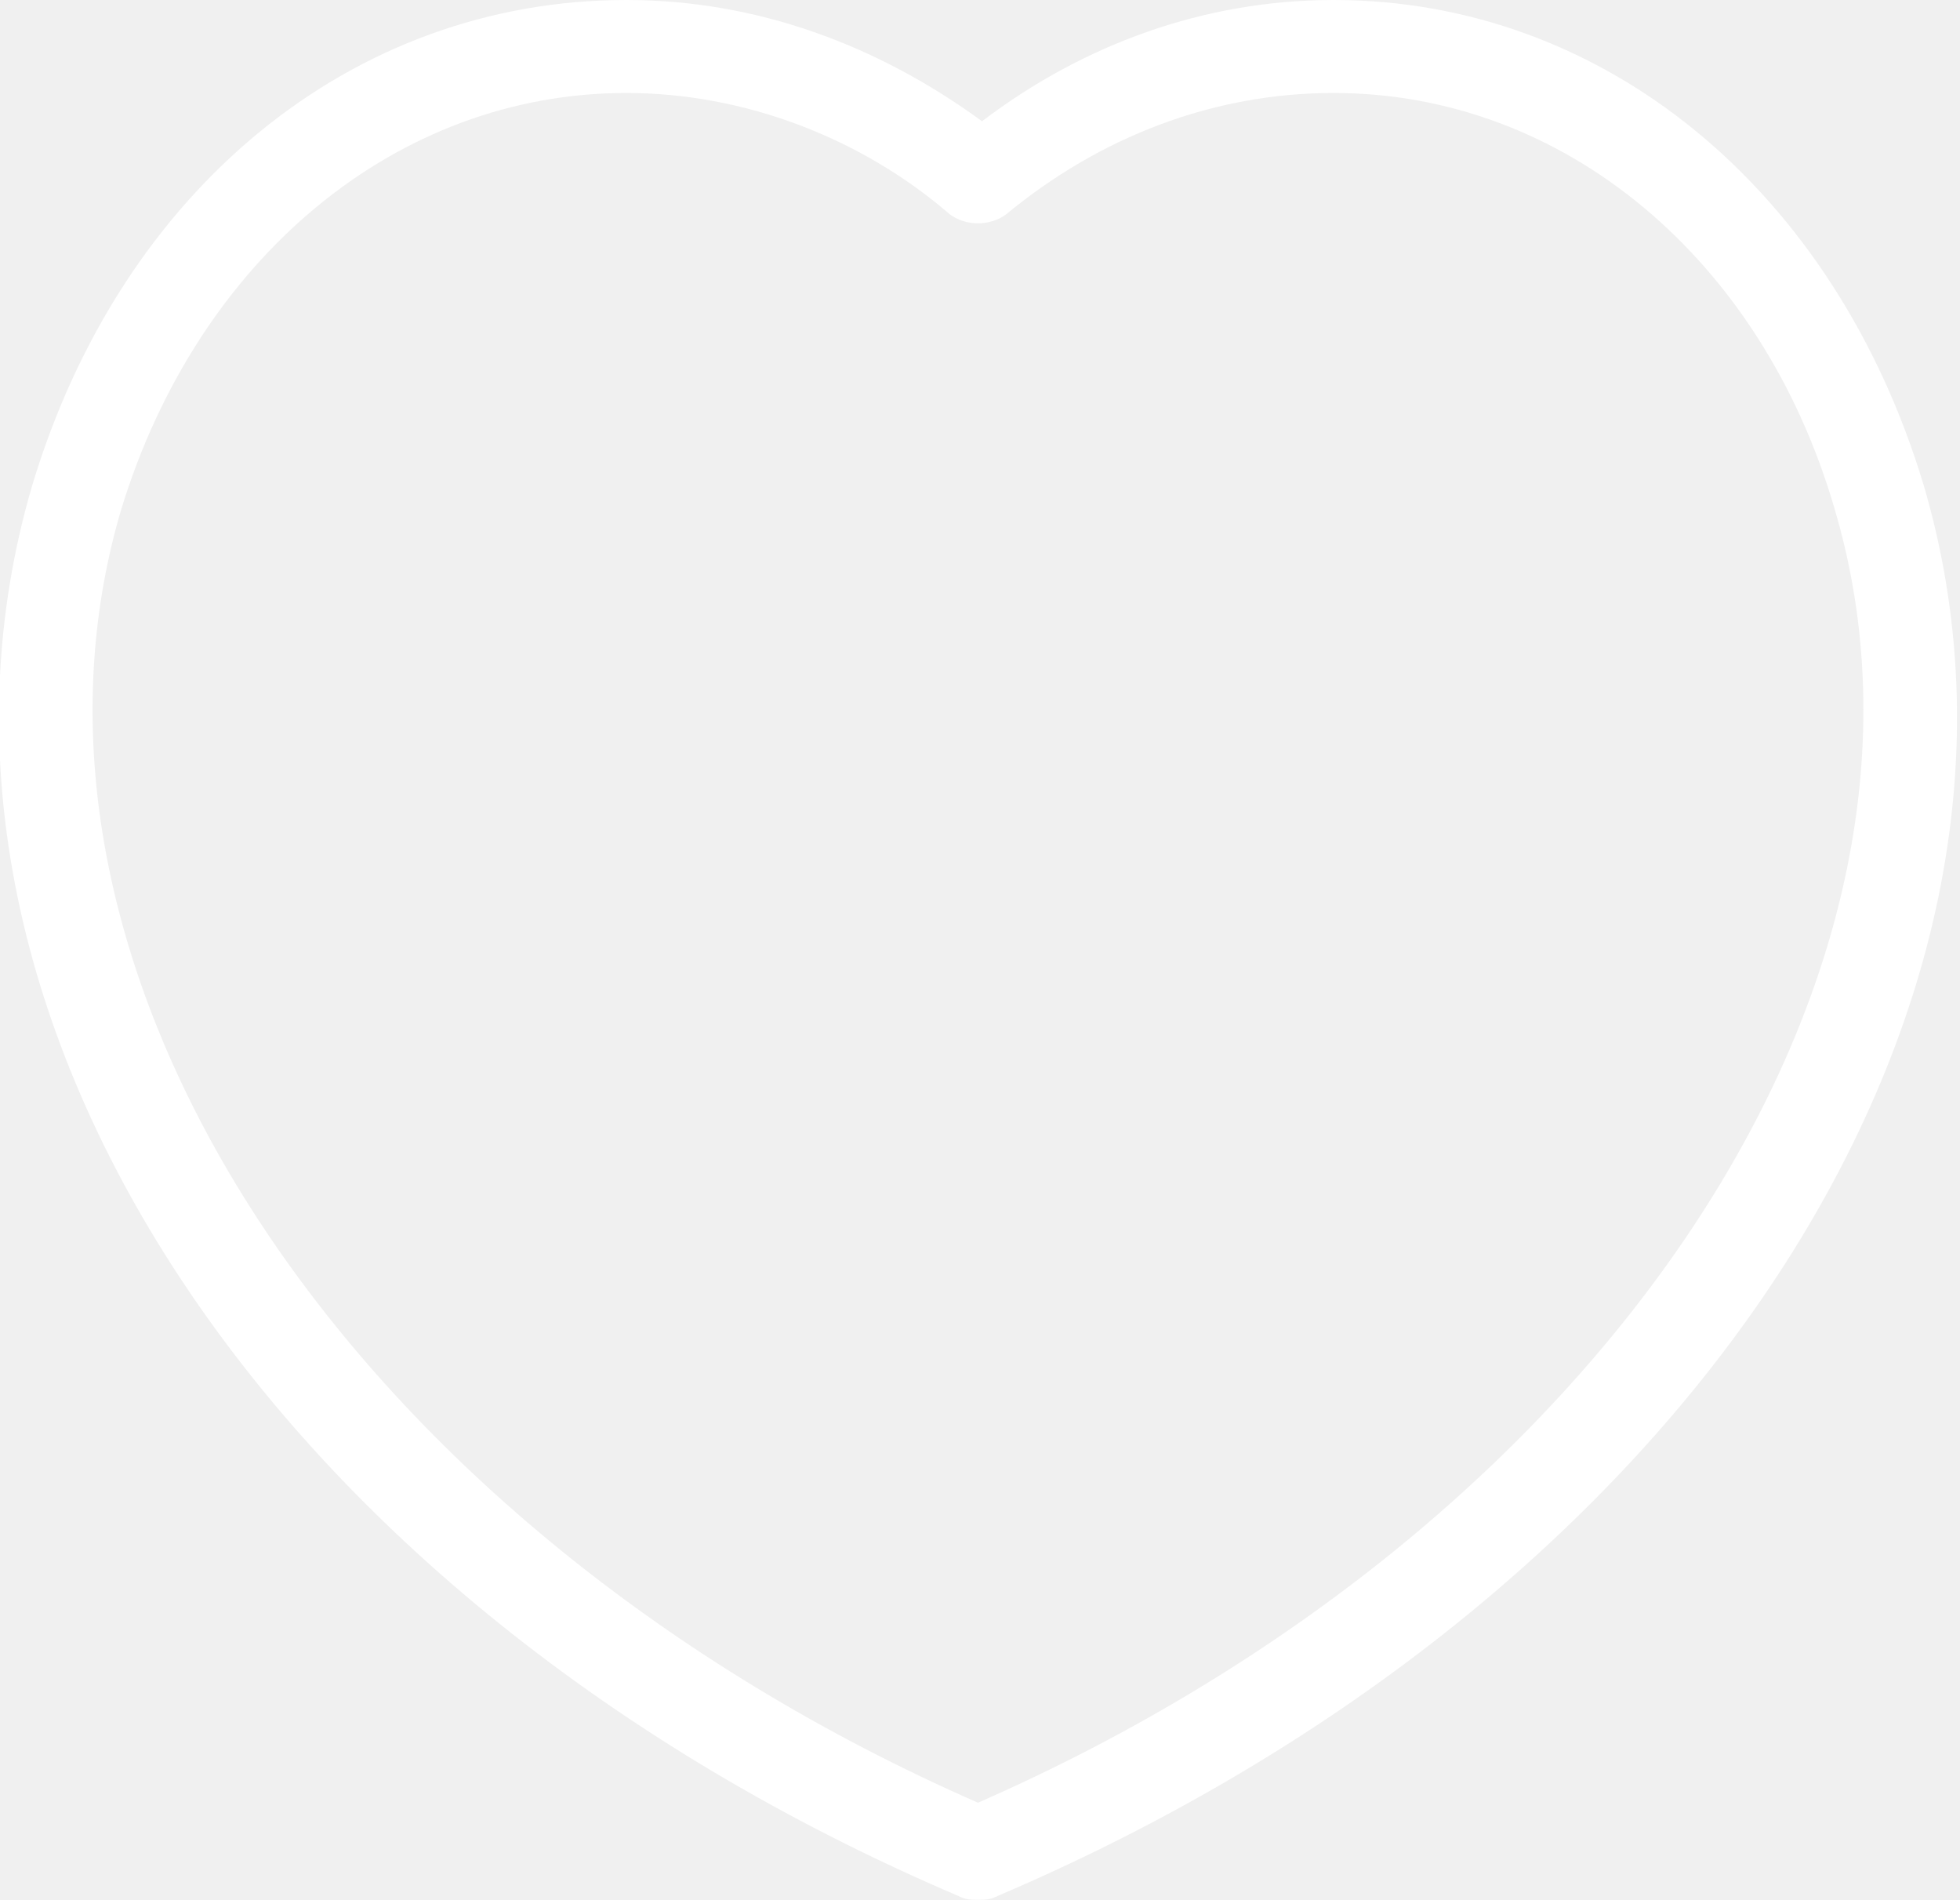
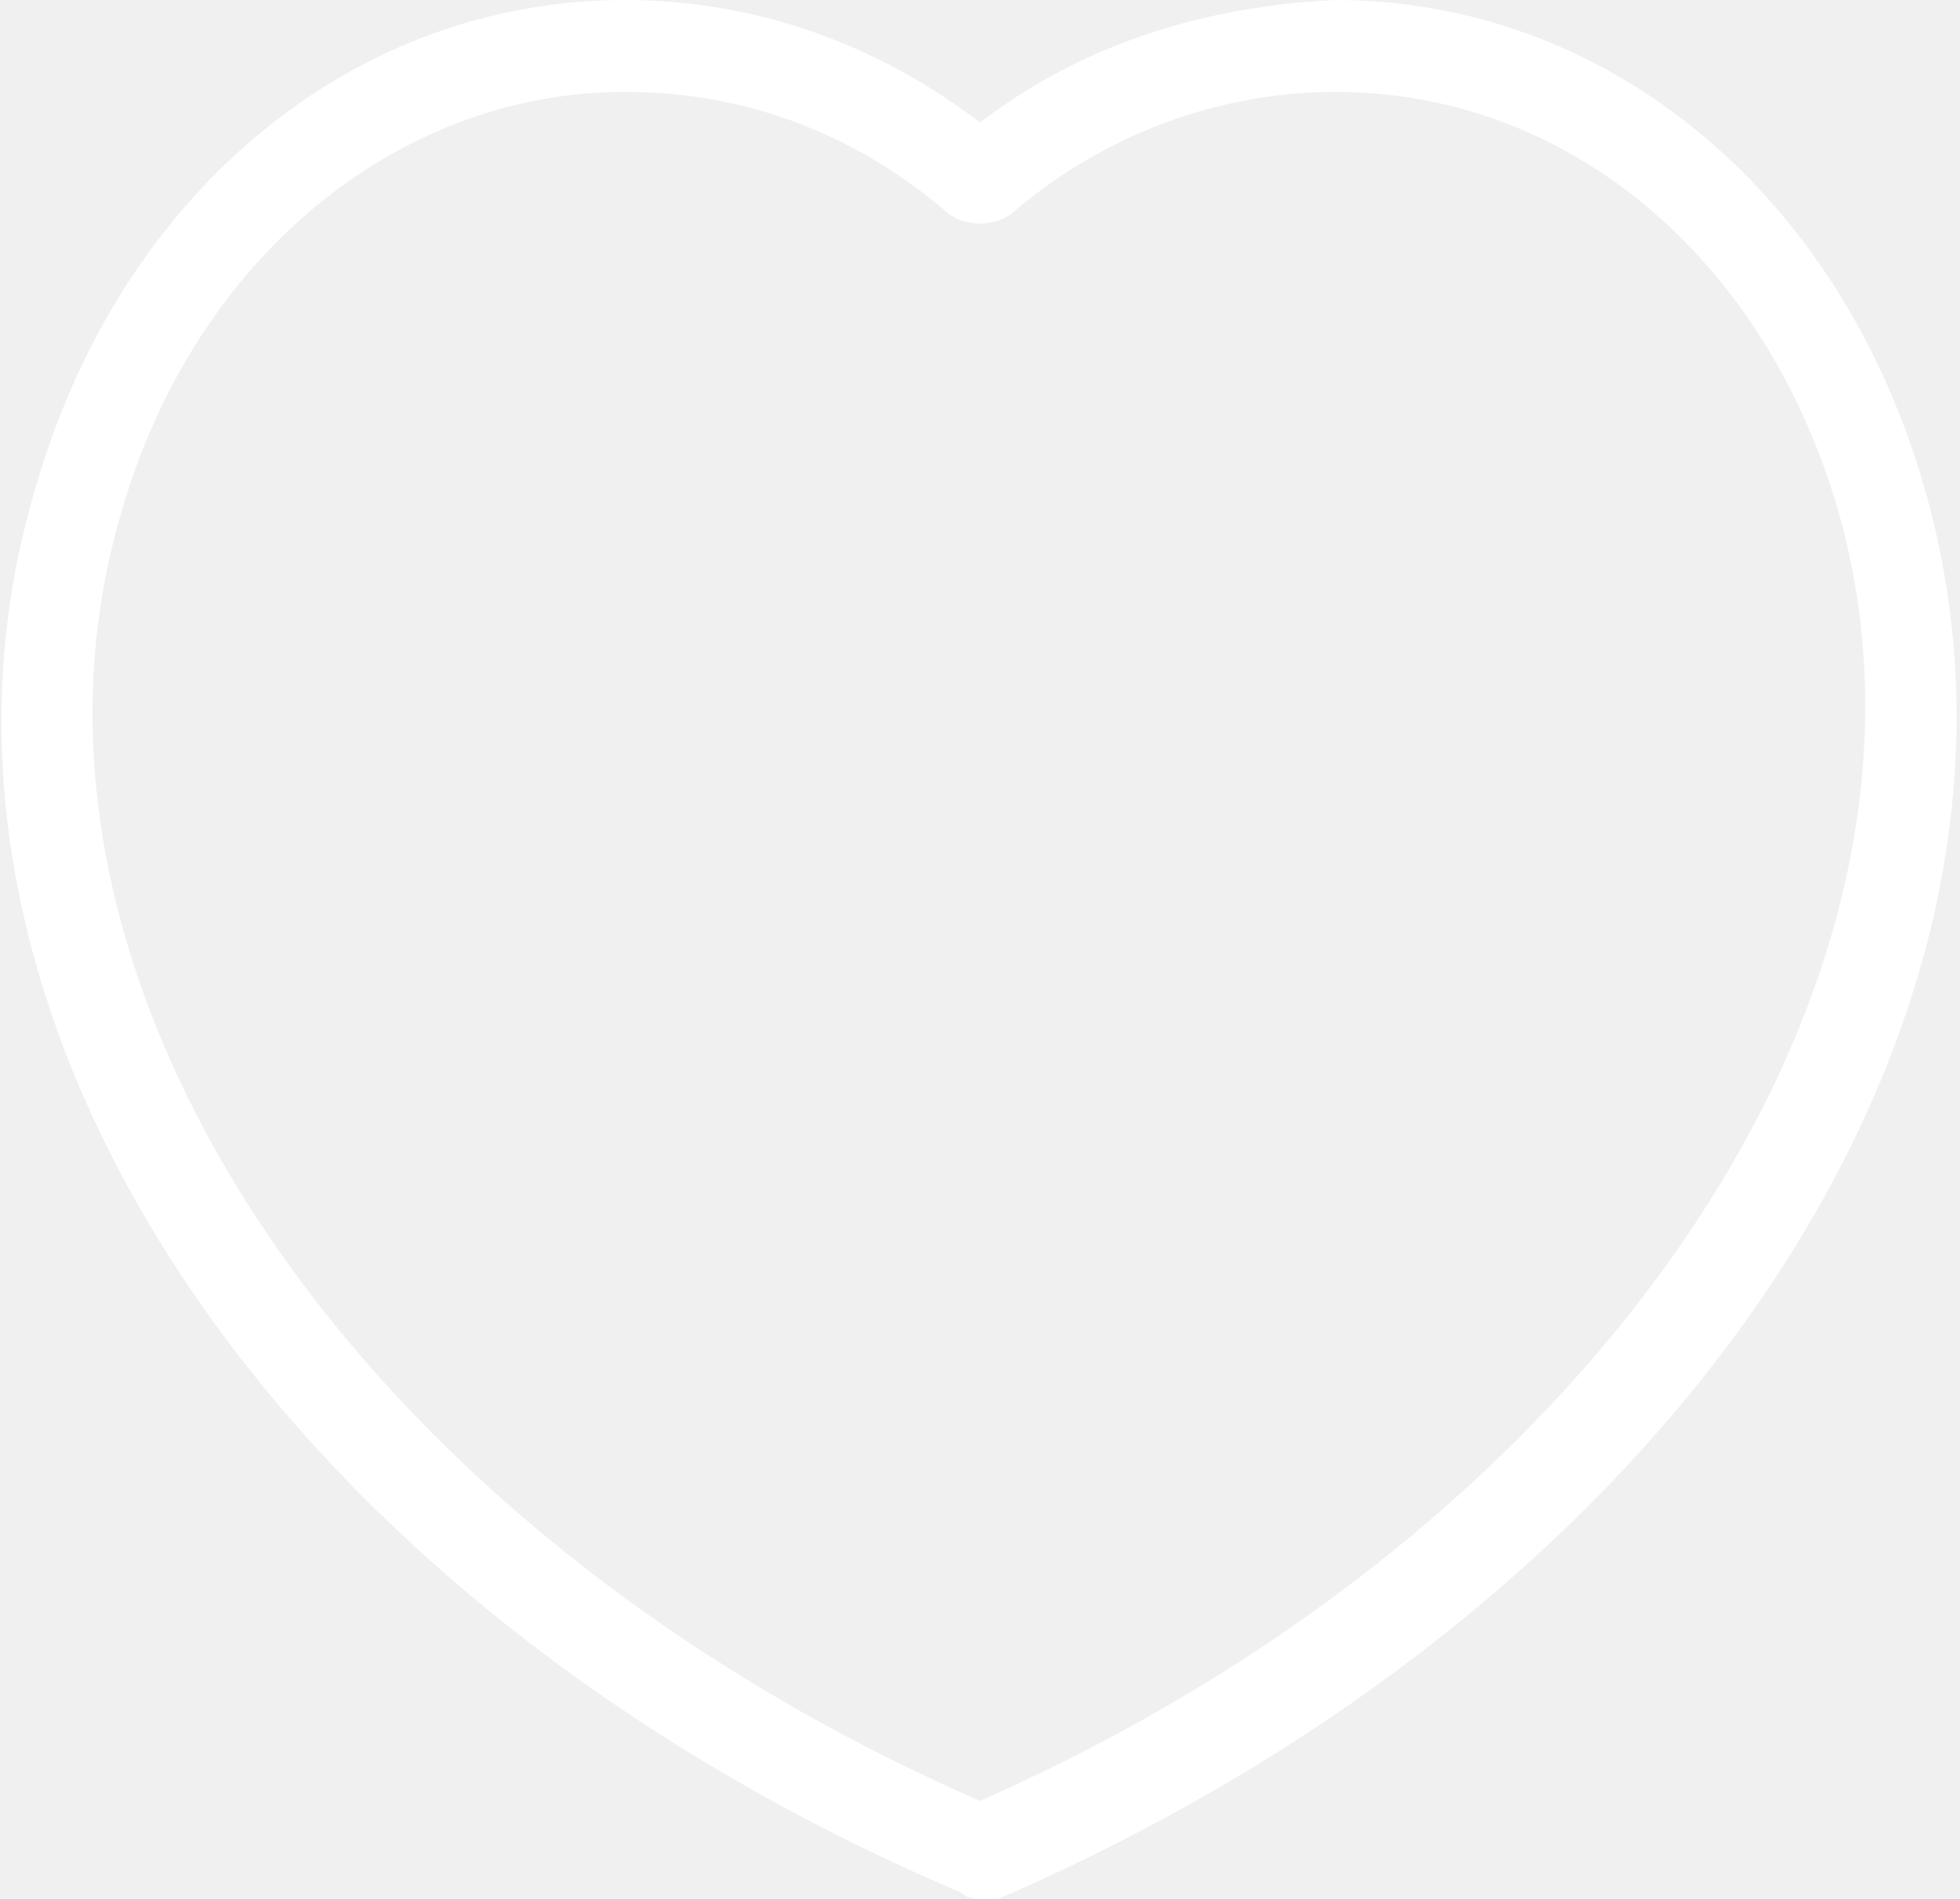
- <svg xmlns="http://www.w3.org/2000/svg" version="1.1" id="Layer_1" x="0px" y="0px" viewBox="0 0 48.5 47" style="enable-background:new 0 0 48.5 47;" xml:space="preserve">
+ <svg xmlns="http://www.w3.org/2000/svg" version="1.1" id="Layer_1" x="0px" y="0px" viewBox="0 0 32 31" style="enable-background:new 0 0 32 31;" xml:space="preserve">
  <style type="text/css">
	.st0{fill:#FFFFFF;}
</style>
-   <path id="Shape_152_copy_16" class="st0" d="M24.2,47c-0.2,0-0.3,0-0.5-0.1C6.6,39.6-3,24.9,0.8,12C3,4.7,8.7,0,15.5,0  c3.2,0,6.2,1.1,8.8,3C26.8,1.1,29.8,0,33,0c6.7,0,12.4,4.7,14.6,12c3.8,12.9-5.8,27.6-22.9,34.9C24.5,47,24.4,47,24.2,47z M15.5,2.3  C9.8,2.3,4.9,6.4,3,12.6c-3.4,11.5,5.7,25.2,21.2,32c15.5-6.8,24.6-20.5,21.2-32C43.6,6.4,38.7,2.3,33,2.3c-3,0-5.8,1.1-8.1,3  c-0.4,0.3-1,0.3-1.4,0C21.3,3.4,18.4,2.3,15.5,2.3z" />
+   <path id="Shape_152_copy_16" class="st0" d="M16,31c-0.1,0-0.2,0-0.3-0.1C4.4,26.1-2,16.4,0.6,7.9C2,3.1,5.8,0,10.2,0  c2.1,0,4.1,0.7,5.8,2c1.7-1.3,3.7-1.9,5.8-2c4.4,0,8.2,3.1,9.6,7.9c2.5,8.5-3.8,18.2-15.1,23.1C16.2,31,16.1,31,16,31z M10.2,1.5  c-3.7,0-7,2.7-8.2,6.8c-2.3,7.6,3.7,16.6,14,21.1c10.2-4.5,16.2-13.5,14-21.1c-1.2-4.1-4.4-6.8-8.2-6.8c-1.9,0-3.8,0.7-5.3,2  c-0.3,0.2-0.7,0.2-1,0C14,2.2,12.2,1.5,10.2,1.5z" />
</svg>
